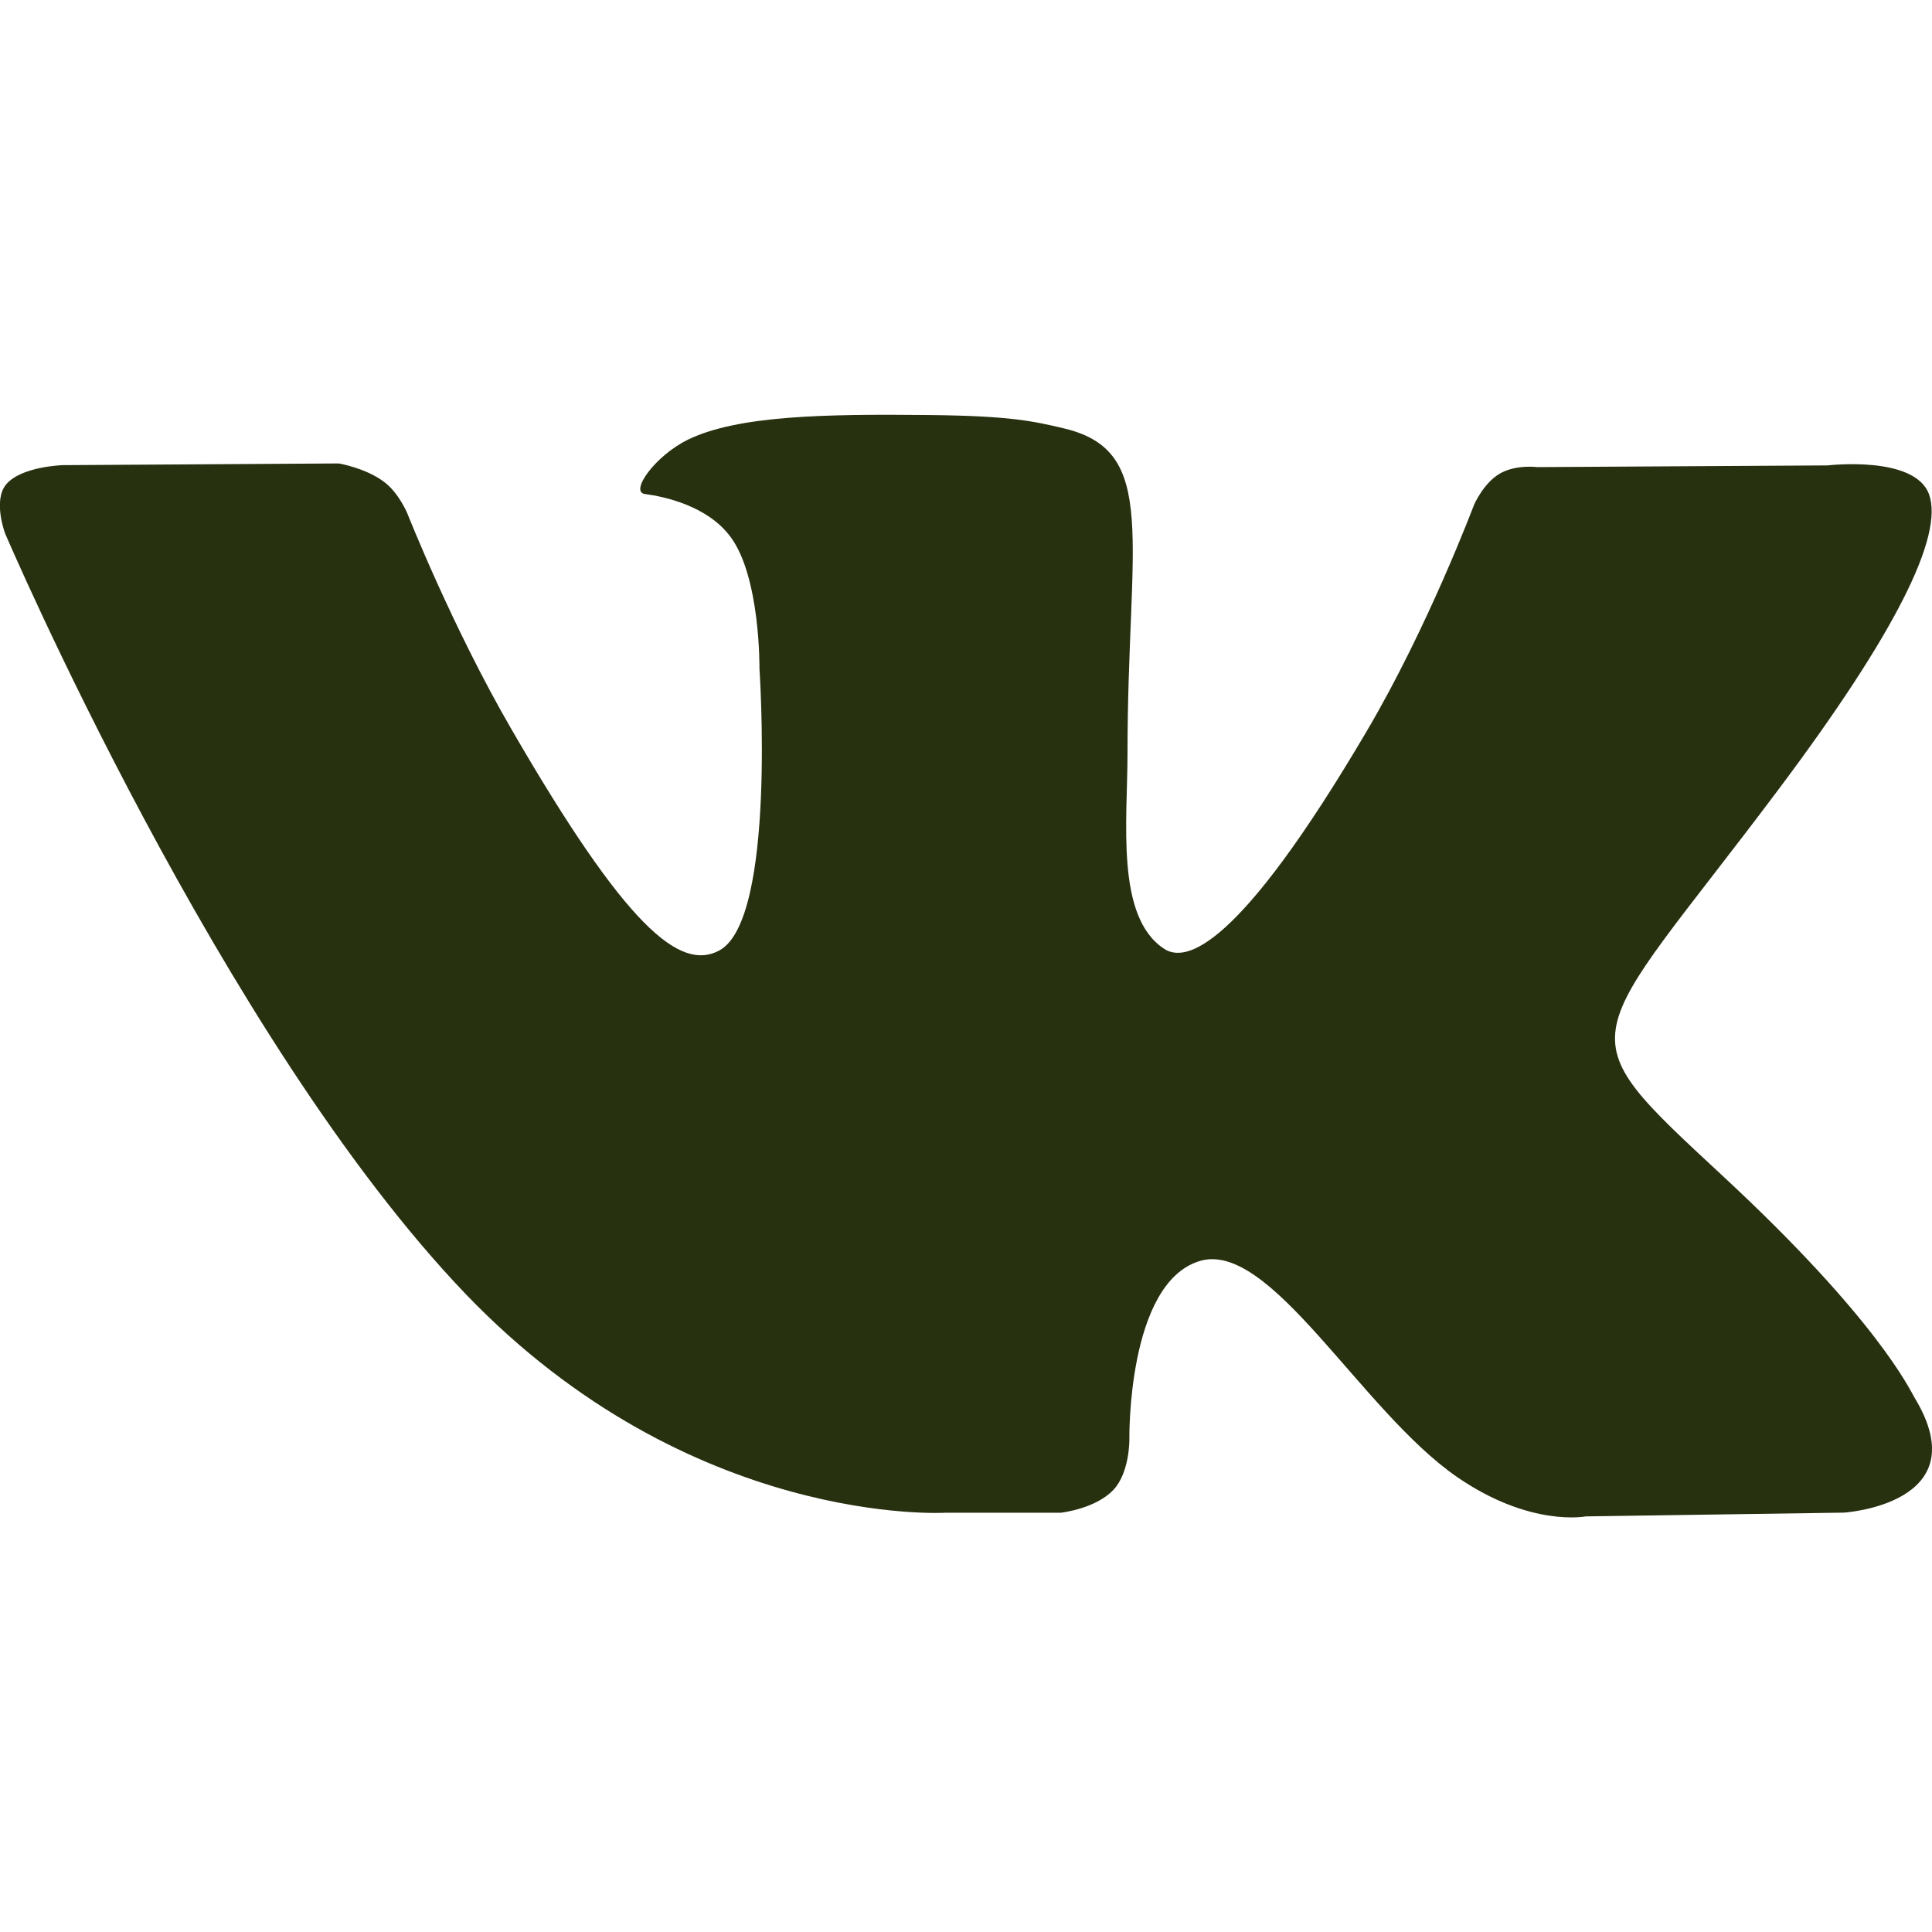
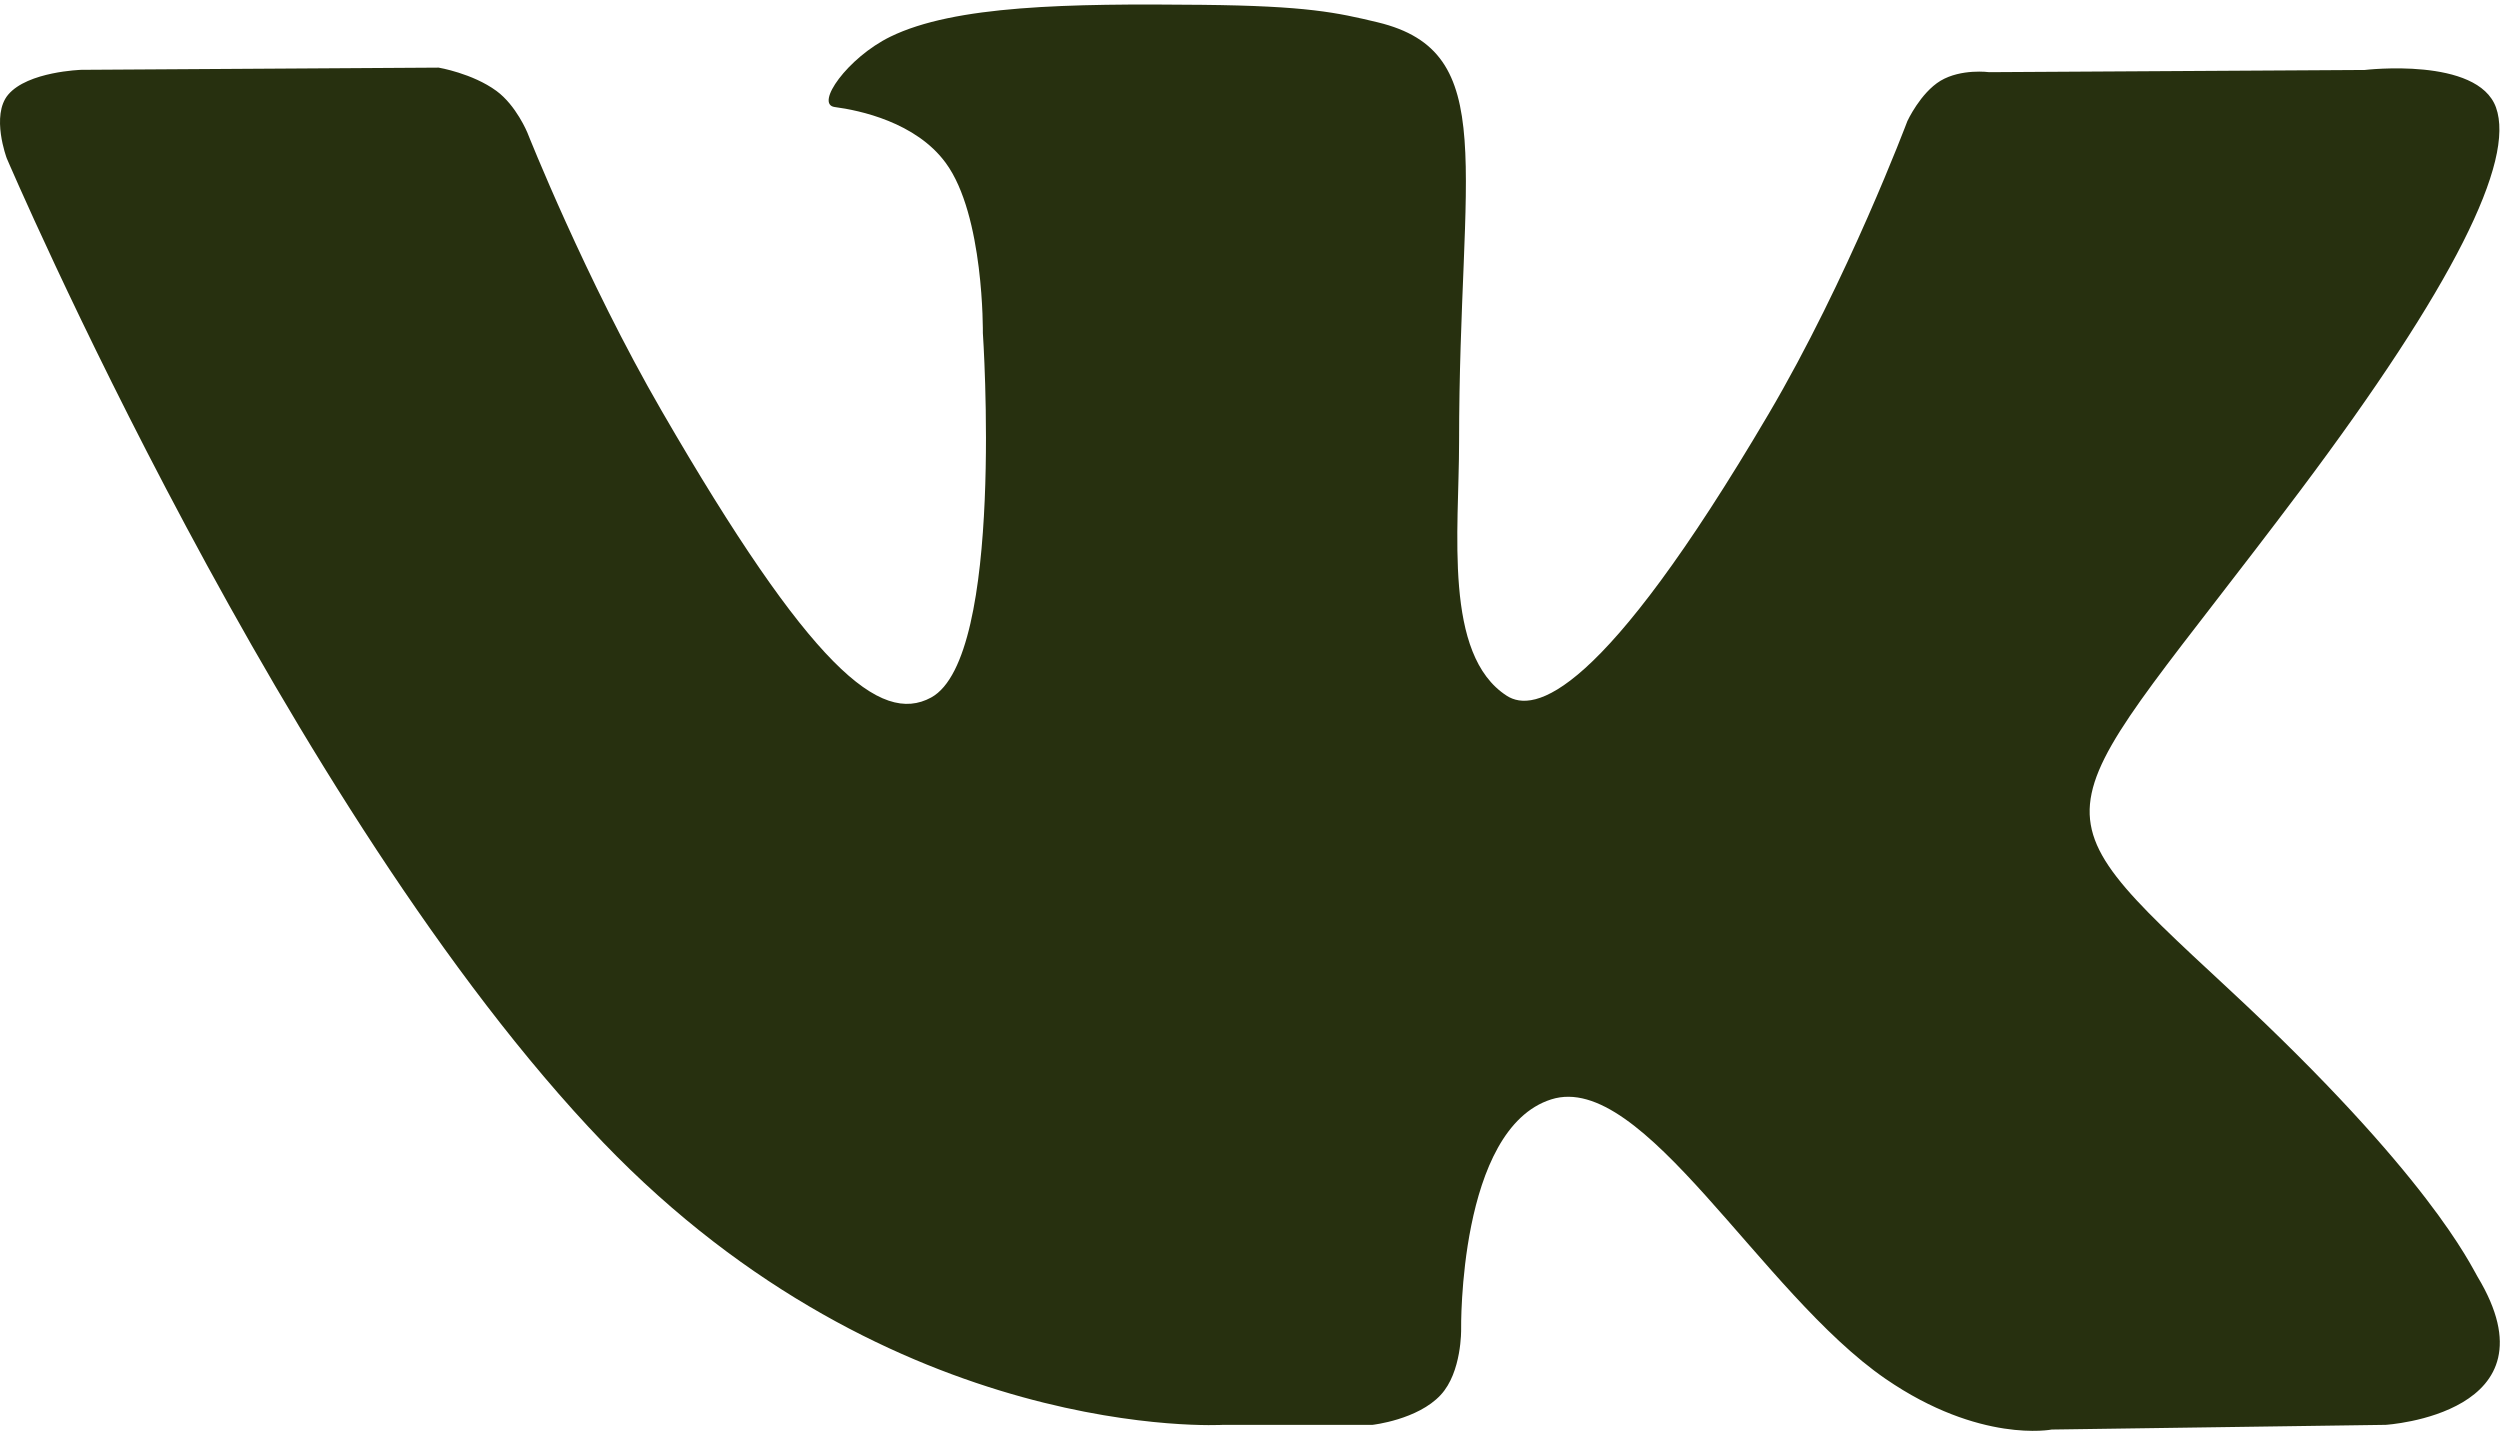
- <svg xmlns="http://www.w3.org/2000/svg" viewBox="0 0 511.96 511.96">
-   <defs>
-     <style>.a{fill:#27300f;}</style>
-   </defs>
-   <path class="a" d="M507.4,370.47c-1.38-2.3-9.89-20.8-50.85-58.82-42.88-39.81-37.12-33.34,14.53-102.18,31.46-41.92,44-67.52,40.1-78.46-3.74-10.43-26.88-7.68-26.88-7.68l-76.93.45s-5.7-.77-10,1.76-6.78,8.26-6.78,8.26-12.19,32.45-28.45,60c-34.27,58.21-48,61.28-53.6,57.66-13-8.42-9.76-33.86-9.76-51.9,0-56.42,8.54-79.94-16.67-86-8.38-2-14.53-3.36-35.94-3.58-27.46-.29-50.72.1-63.87,6.53-8.77,4.29-15.52,13.86-11.39,14.4,5.09.67,16.61,3.1,22.72,11.42,7.9,10.72,7.62,34.85,7.62,34.85s4.54,66.4-10.59,74.66c-10.4,5.66-24.64-5.89-55.2-58.72-15.65-27-27.49-57-27.49-57s-2.27-5.57-6.34-8.54c-4.93-3.62-11.84-4.77-11.84-4.77l-73.15.45s-11,.32-15,5.09c-3.58,4.26-.29,13-.29,13S58.66,275.4,123.49,343c59.49,61.92,127,57.86,127,57.86h30.59s9.25-1,14-6.11c4.35-4.67,4.19-13.44,4.19-13.44s-.61-41.06,18.46-47.1c18.78-6,42.91,39.68,68.48,57.25,19.33,13.28,34,10.37,34,10.37l68.38-1S524.36,398.6,507.4,370.47Z" />
+ <svg xmlns="http://www.w3.org/2000/svg" version="1.2" baseProfile="tiny-ps" viewBox="0 0 512 293" width="512" height="293">
+   <style>
+ 		tspan { white-space:pre }
+ 		.shp0 { fill: #27300f} 
+ 	</style>
+   <g id="Layer">
+     <g id="Layer">
+       <path id="Layer" class="shp0" d="M488.58 291.81L420.2 292.77C420.2 292.77 405.51 295.68 386.18 282.4C360.61 264.83 336.49 219.2 317.7 225.15C298.63 231.2 299.24 272.25 299.24 272.25C299.24 272.25 299.4 281.02 295.05 285.69C290.34 290.78 281.09 291.81 281.09 291.81L250.5 291.81C250.5 291.81 182.98 295.87 123.5 233.95C58.66 166.4 1.38 32.41 1.38 32.41C1.38 32.41 -1.91 23.65 1.67 19.39C5.7 14.62 16.68 14.3 16.68 14.3L89.83 13.85C89.83 13.85 96.74 15.01 101.67 18.62C105.73 21.6 108.01 27.17 108.01 27.17C108.01 27.17 119.85 57.09 135.5 84.13C166.06 136.96 180.3 148.51 190.7 142.85C205.83 134.59 201.29 68.19 201.29 68.19C201.29 68.19 201.58 44.06 193.67 33.34C187.56 25.02 176.04 22.59 170.95 21.92C166.82 21.37 173.58 11.81 182.34 7.52C195.5 1.09 218.76 0.7 246.22 0.99C267.62 1.21 273.77 2.56 282.15 4.57C307.37 10.65 298.82 34.17 298.82 90.59C298.82 108.64 295.56 134.08 308.58 142.49C314.18 146.11 327.91 143.04 362.18 84.83C378.44 57.25 390.63 24.8 390.63 24.8C390.63 24.8 393.29 19.04 397.42 16.54C401.67 14.01 407.37 14.78 407.37 14.78L484.3 14.33C484.3 14.33 507.43 11.58 511.18 22.01C515.11 32.96 502.54 58.56 471.08 100.48C419.43 169.31 413.67 162.85 456.55 202.65C497.51 240.67 506.02 259.17 507.4 261.47C524.36 289.6 488.58 291.81 488.58 291.81Z" />
+     </g>
+   </g>
+   <g id="Layer">
+ 	</g>
+   <g id="Layer">
+ 	</g>
+   <g id="Layer">
+ 	</g>
+   <g id="Layer">
+ 	</g>
+   <g id="Layer">
+ 	</g>
+   <g id="Layer">
+ 	</g>
+   <g id="Layer">
+ 	</g>
+   <g id="Layer">
+ 	</g>
+   <g id="Layer">
+ 	</g>
+   <g id="Layer">
+ 	</g>
+   <g id="Layer">
+ 	</g>
+   <g id="Layer">
+ 	</g>
+   <g id="Layer">
+ 	</g>
+   <g id="Layer">
+ 	</g>
+   <g id="Layer">
+ 	</g>
</svg>
